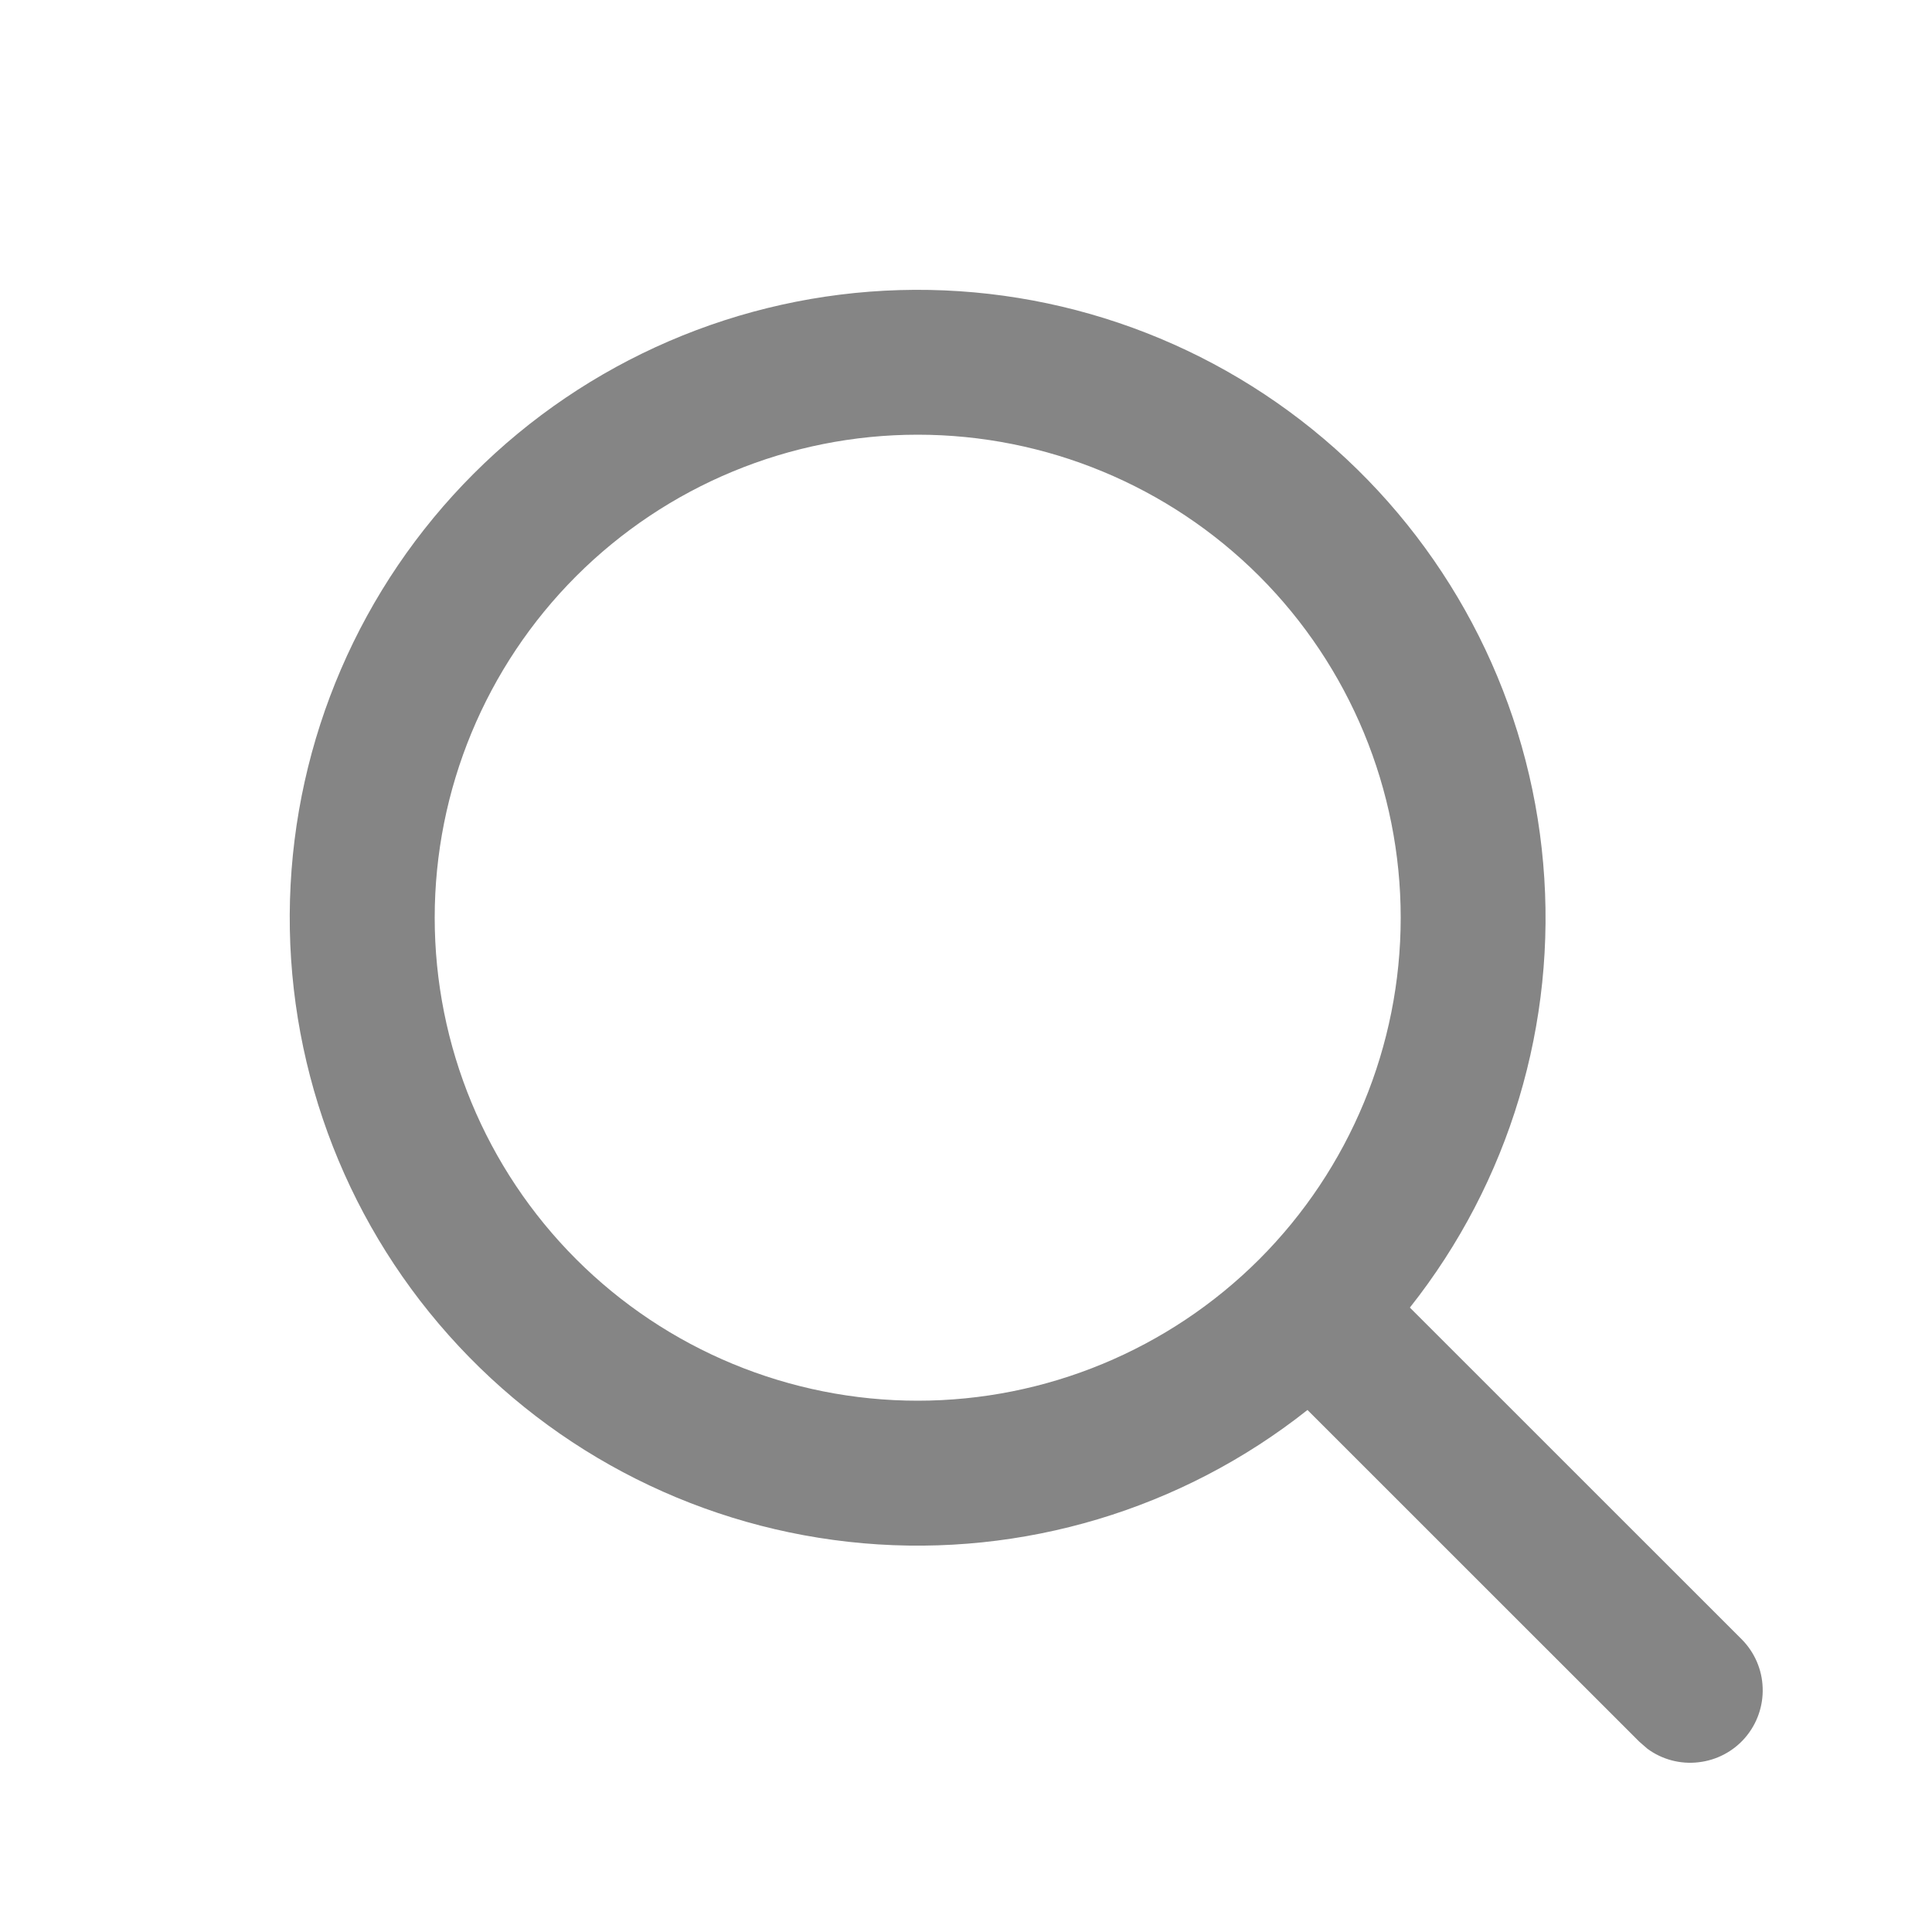
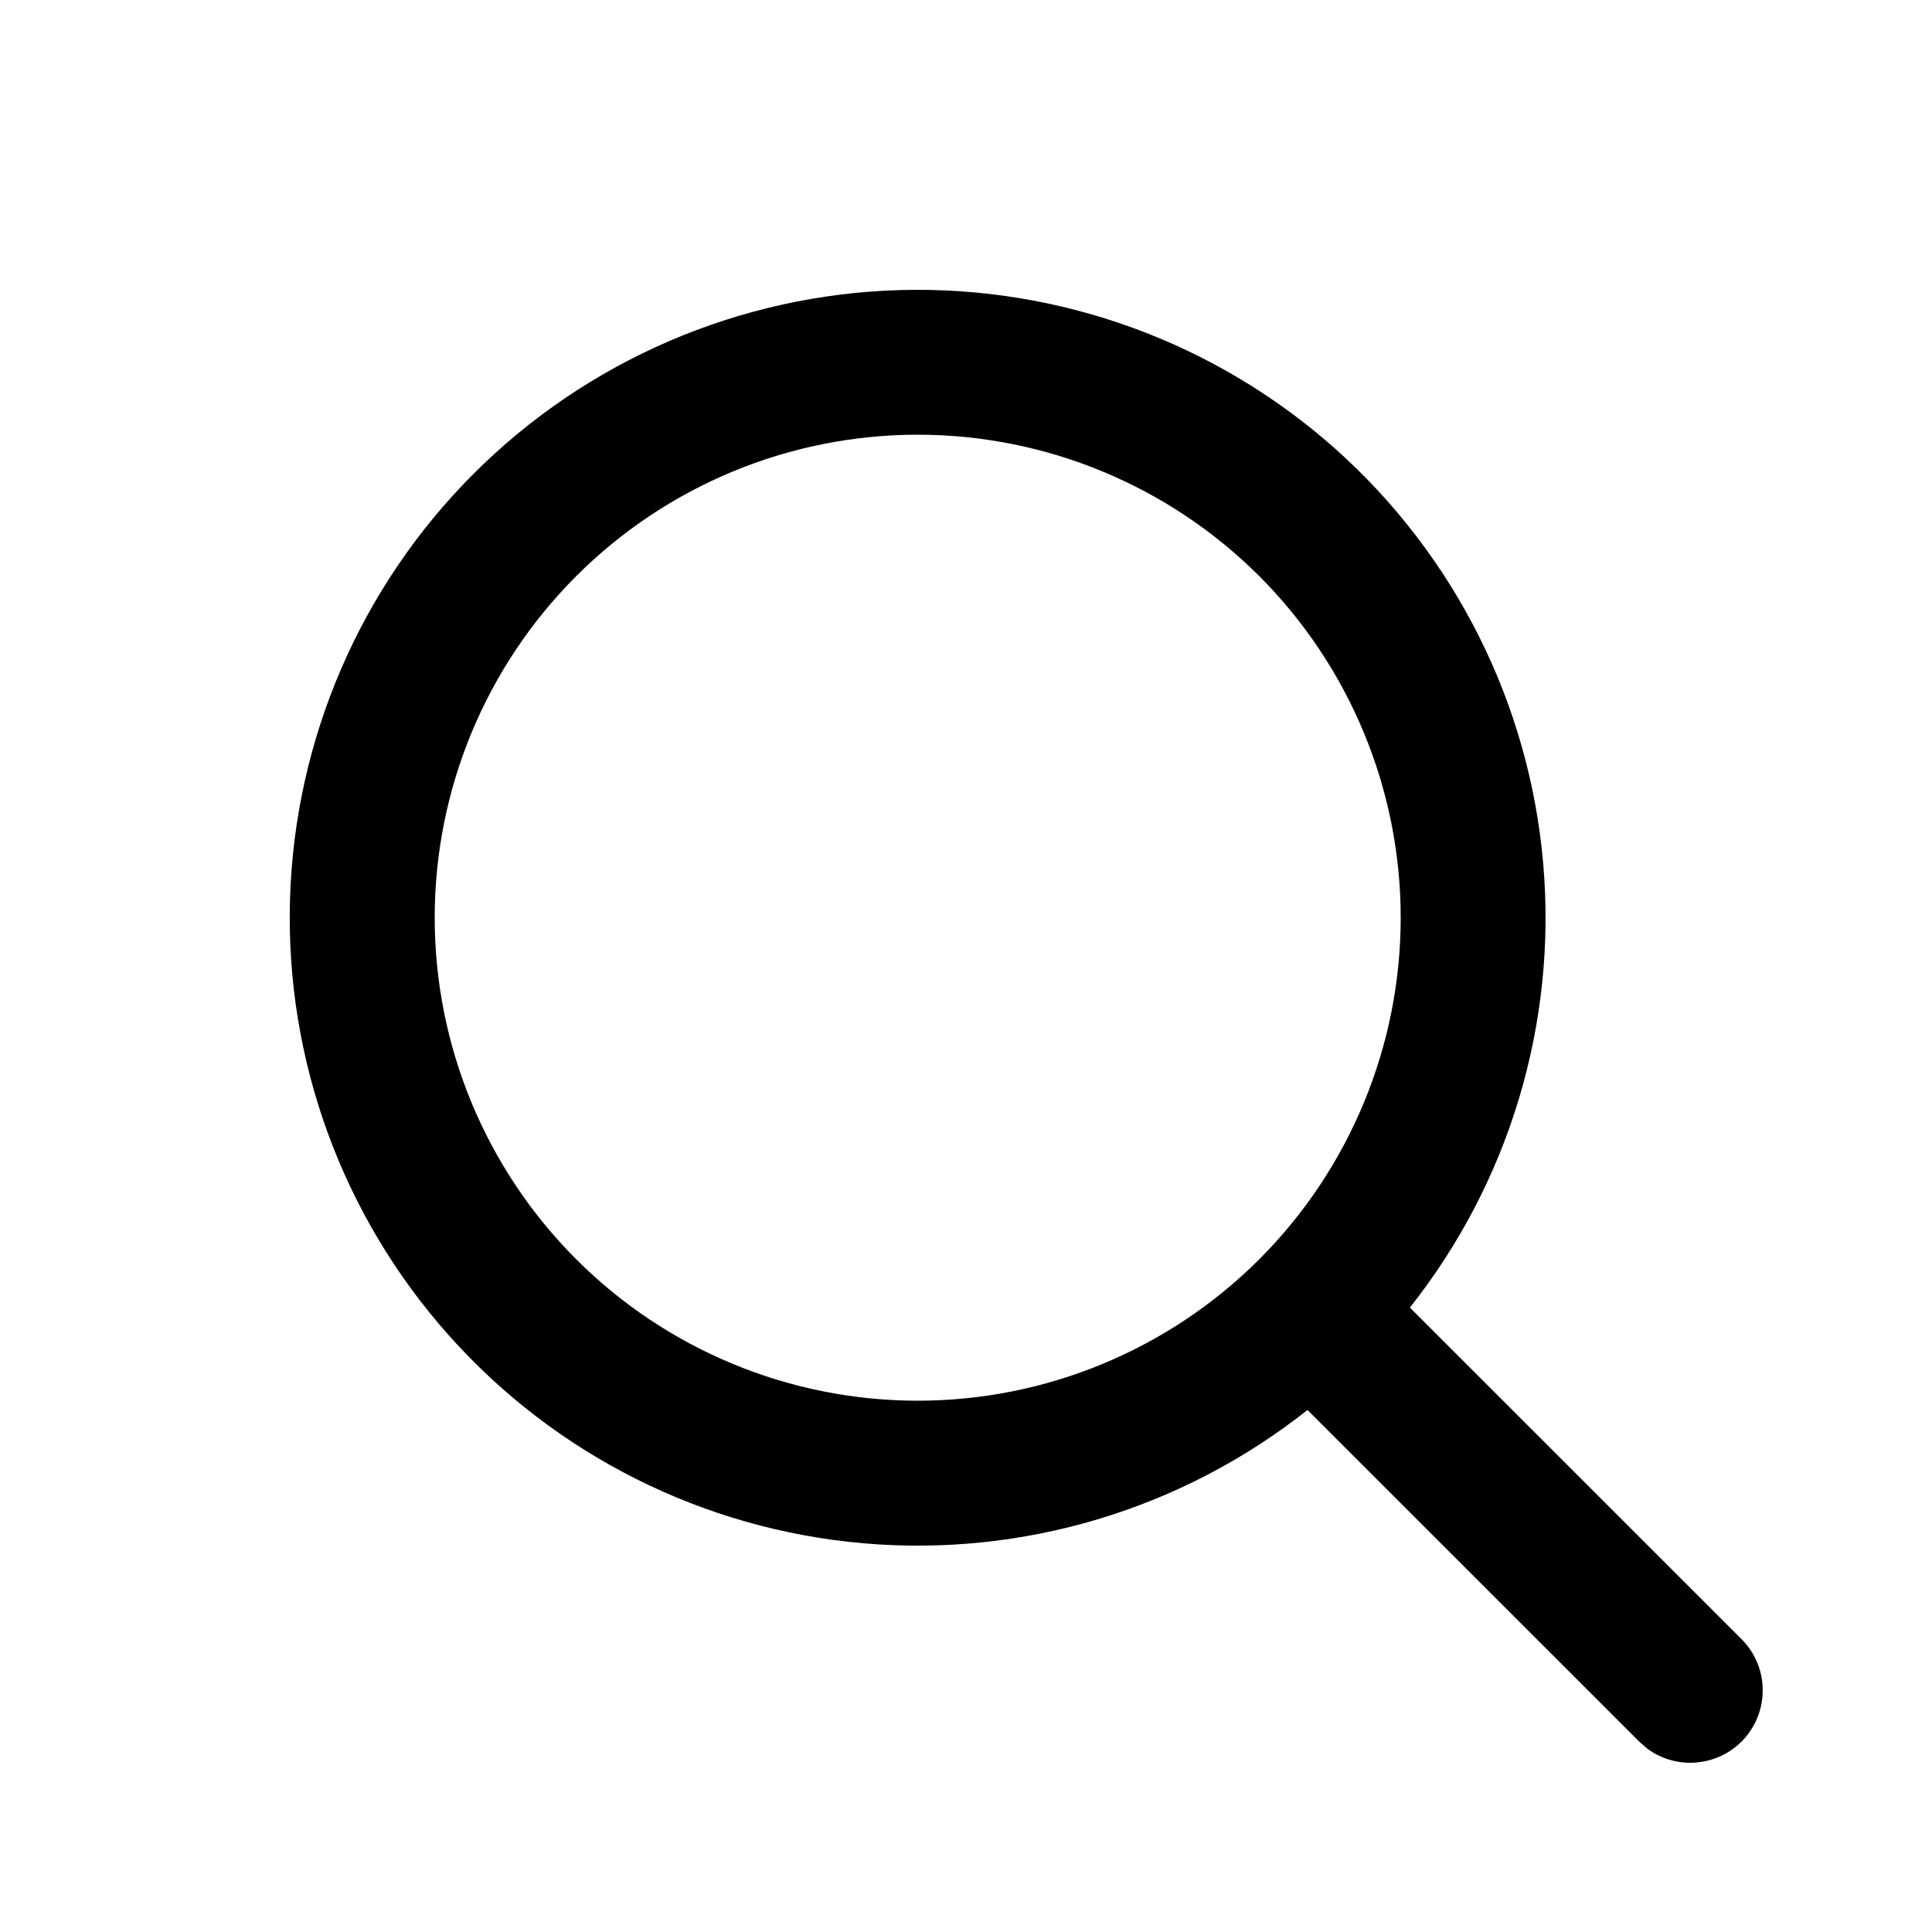
<svg xmlns="http://www.w3.org/2000/svg" width="20" height="20" viewBox="0 0 20 20" fill="none">
-   <path d="M13.535 14.596C12.235 15.626 10.589 16.12 8.937 15.976C7.284 15.832 5.749 15.062 4.646 13.823C3.542 12.585 2.954 10.971 3.002 9.313C3.05 7.654 3.73 6.077 4.903 4.904C6.076 3.731 7.654 3.051 9.312 3.003C10.97 2.955 12.584 3.543 13.823 4.646C15.061 5.75 15.832 7.285 15.975 8.938C16.119 10.591 15.625 12.236 14.595 13.536L18.03 16.97C18.163 17.104 18.241 17.283 18.247 17.472C18.254 17.66 18.189 17.845 18.066 17.988C17.943 18.131 17.77 18.222 17.582 18.243C17.395 18.265 17.206 18.215 17.054 18.103L16.97 18.03L13.535 14.596ZM14.5 9.5C14.5 8.174 13.973 6.902 13.036 5.964C12.098 5.027 10.826 4.5 9.5 4.5C8.174 4.5 6.902 5.027 5.965 5.964C5.027 6.902 4.5 8.174 4.5 9.5C4.5 10.826 5.027 12.098 5.965 13.036C6.902 13.973 8.174 14.5 9.5 14.5C10.826 14.5 12.098 13.973 13.036 13.036C13.973 12.098 14.5 10.826 14.5 9.5Z" fill="#858585" />
+   <path d="M13.535 14.596C12.235 15.626 10.589 16.12 8.937 15.976C7.284 15.832 5.749 15.062 4.646 13.823C3.542 12.585 2.954 10.971 3.002 9.313C3.05 7.654 3.73 6.077 4.903 4.904C6.076 3.731 7.654 3.051 9.312 3.003C10.97 2.955 12.584 3.543 13.823 4.646C15.061 5.75 15.832 7.285 15.975 8.938C16.119 10.591 15.625 12.236 14.595 13.536L18.03 16.97C18.163 17.104 18.241 17.283 18.247 17.472C18.254 17.66 18.189 17.845 18.066 17.988C17.943 18.131 17.77 18.222 17.582 18.243C17.395 18.265 17.206 18.215 17.054 18.103L16.97 18.03L13.535 14.596ZM14.5 9.5C14.5 8.174 13.973 6.902 13.036 5.964C12.098 5.027 10.826 4.5 9.5 4.5C8.174 4.5 6.902 5.027 5.965 5.964C5.027 6.902 4.5 8.174 4.5 9.5C4.5 10.826 5.027 12.098 5.965 13.036C6.902 13.973 8.174 14.5 9.5 14.5C10.826 14.5 12.098 13.973 13.036 13.036C13.973 12.098 14.5 10.826 14.5 9.5Z" fill="currentColor" />
</svg>
